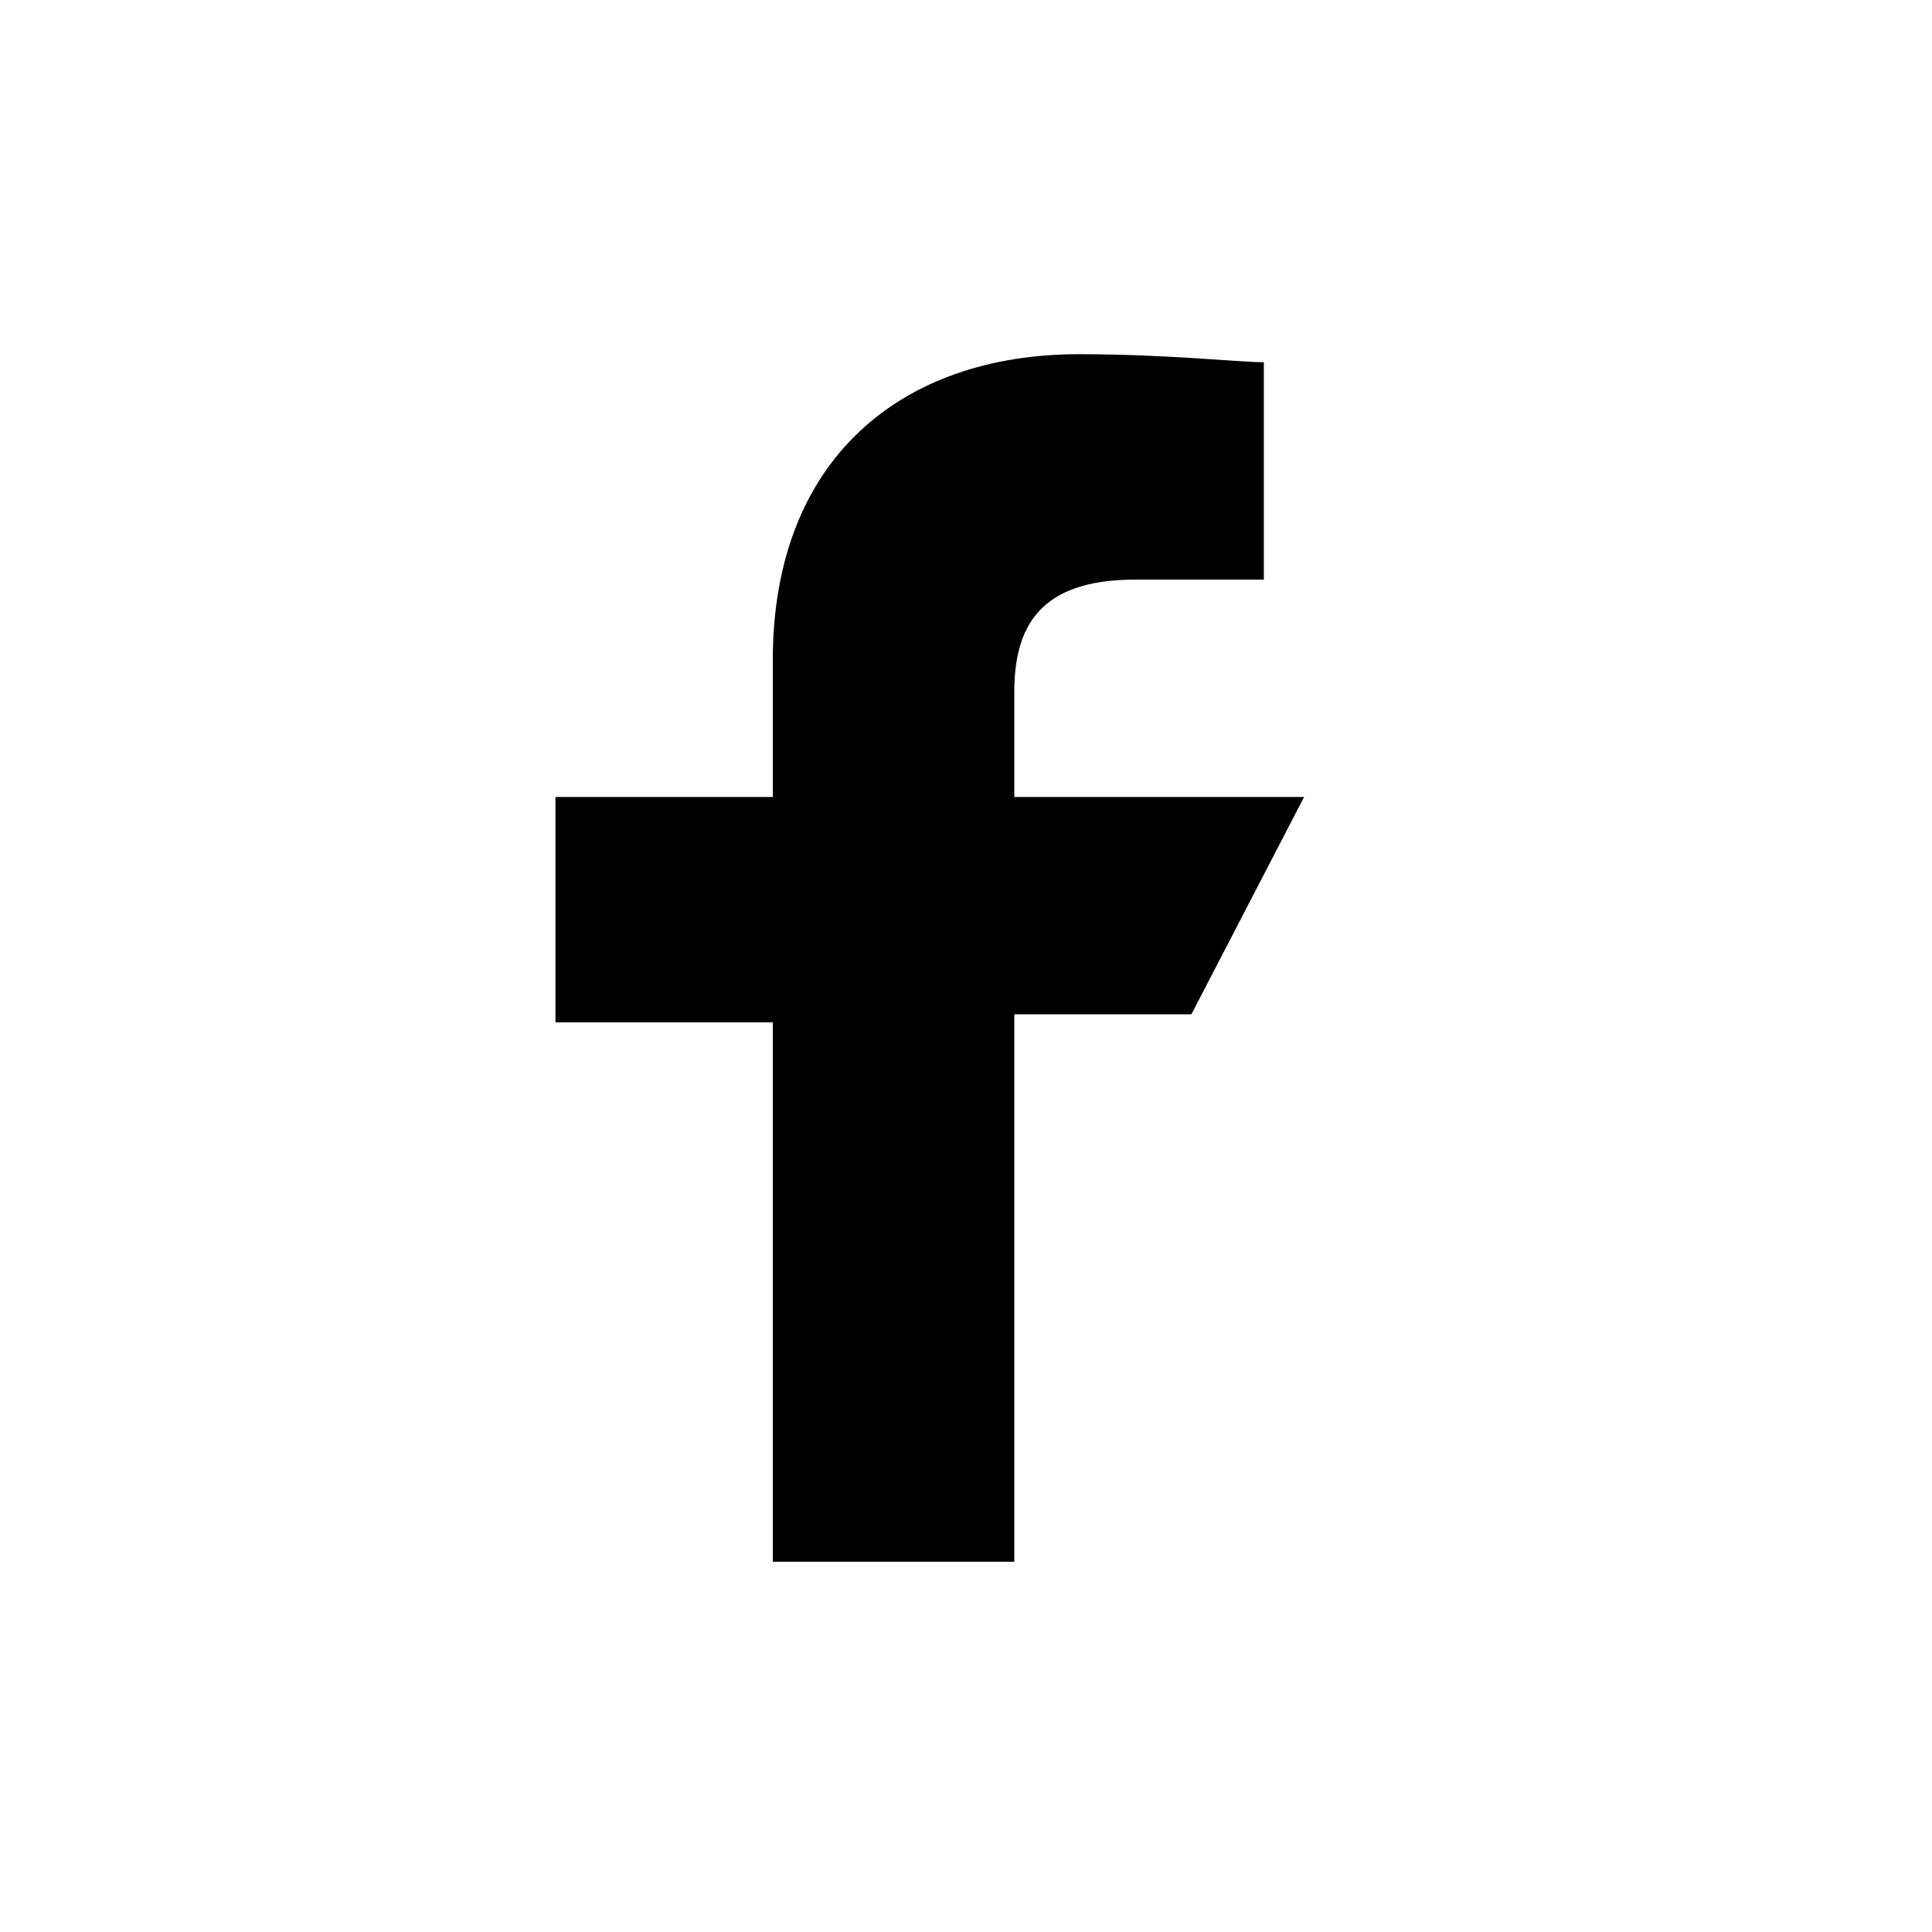
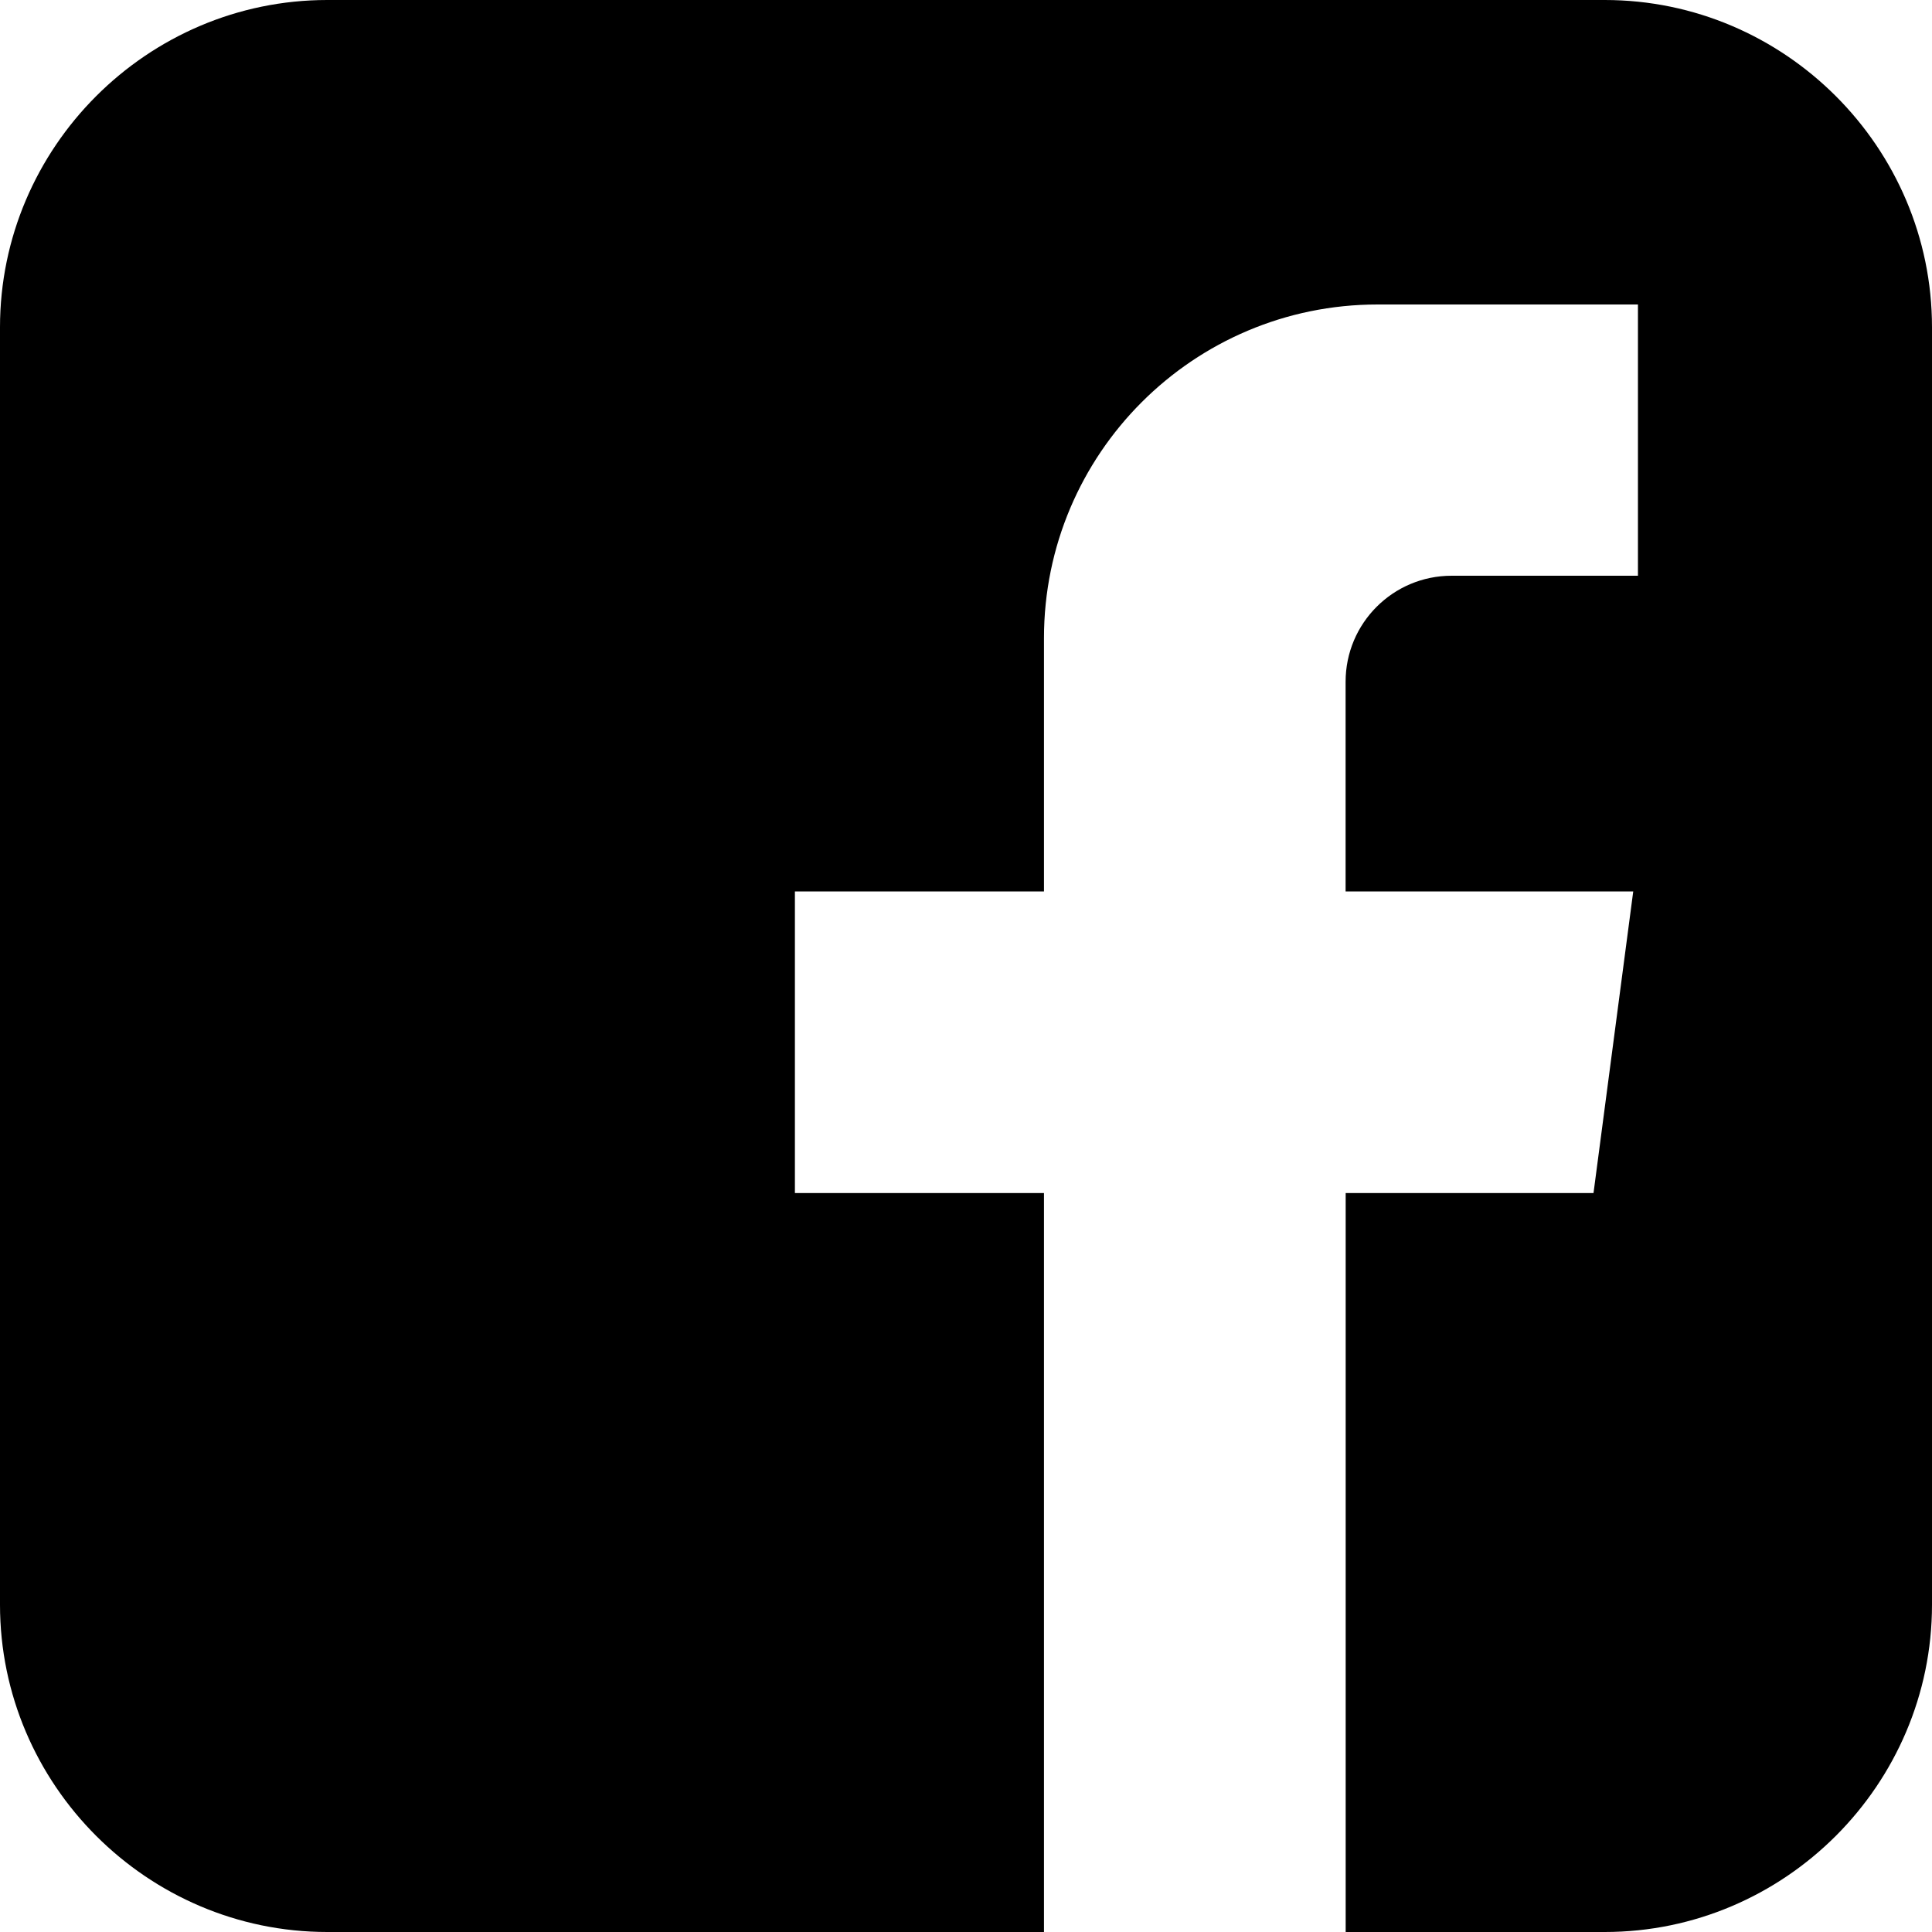
- <svg xmlns="http://www.w3.org/2000/svg" version="1.1" width="1024" height="1024" viewBox="0 0 1024 1024">
-   <path fill="#000" d="M409.6 832v-290.133h-115.2v-119.467h115.2v-72.533c0-106.667 68.267-162.133 162.133-162.133 46.933 0 85.333 4.267 98.133 4.267v115.2h-68.267c-51.2 0-64 25.6-64 59.733v55.467h153.6l-59.733 115.2h-93.867v290.133h-128z" />
+ <svg xmlns="http://www.w3.org/2000/svg" viewBox="0 0 2500 2500">
+   <path d="M2076.5 0h-1653C190.6 0 0 190.6 0 423.5v1653C0 2309.4 190.6 2500 423.5 2500h927.4v-956.2h-322.3v-390.3h322.3V825.7c0-238.4 193.3-431.7 431.7-431.7h336.9v351h-241.1c-75.8 0-137.2 61.4-137.2 137.2v271.3h372.2l-51.4 390.3h-320.7V2500h335.2c232.9 0 423.5-190.6 423.5-423.5v-1653C2500 190.6 2309.4 0 2076.5 0z" />
</svg>
